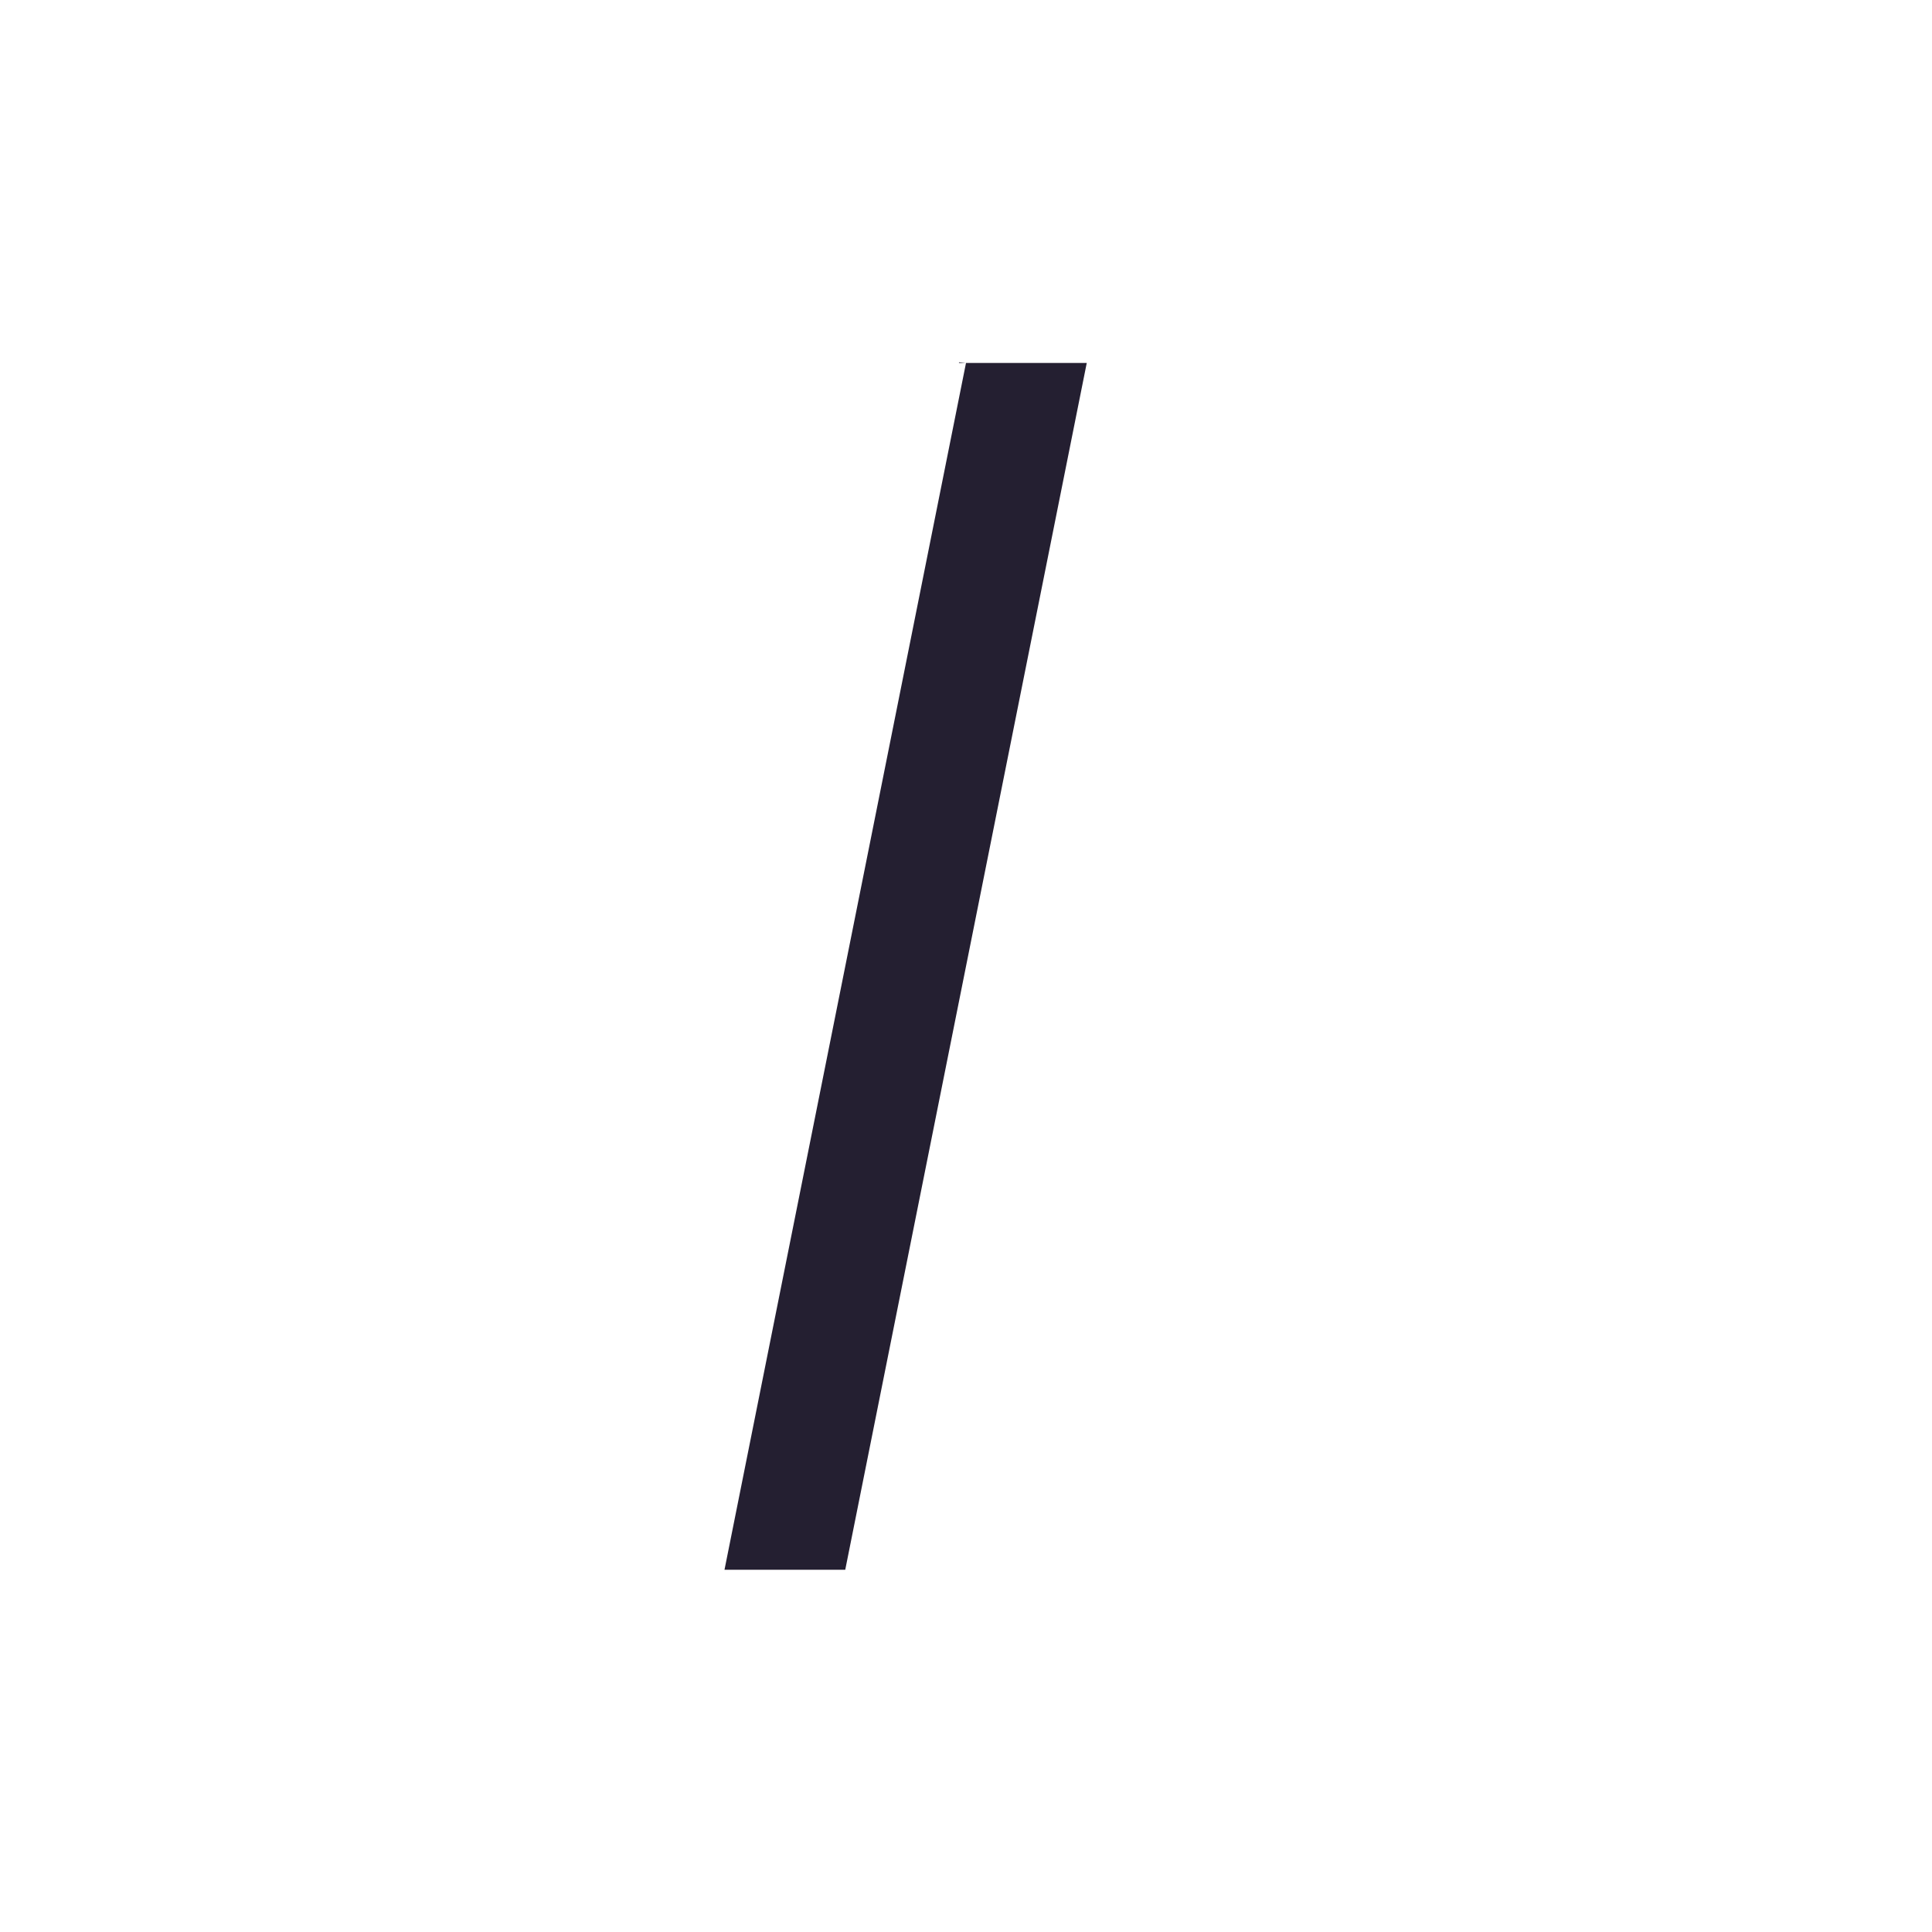
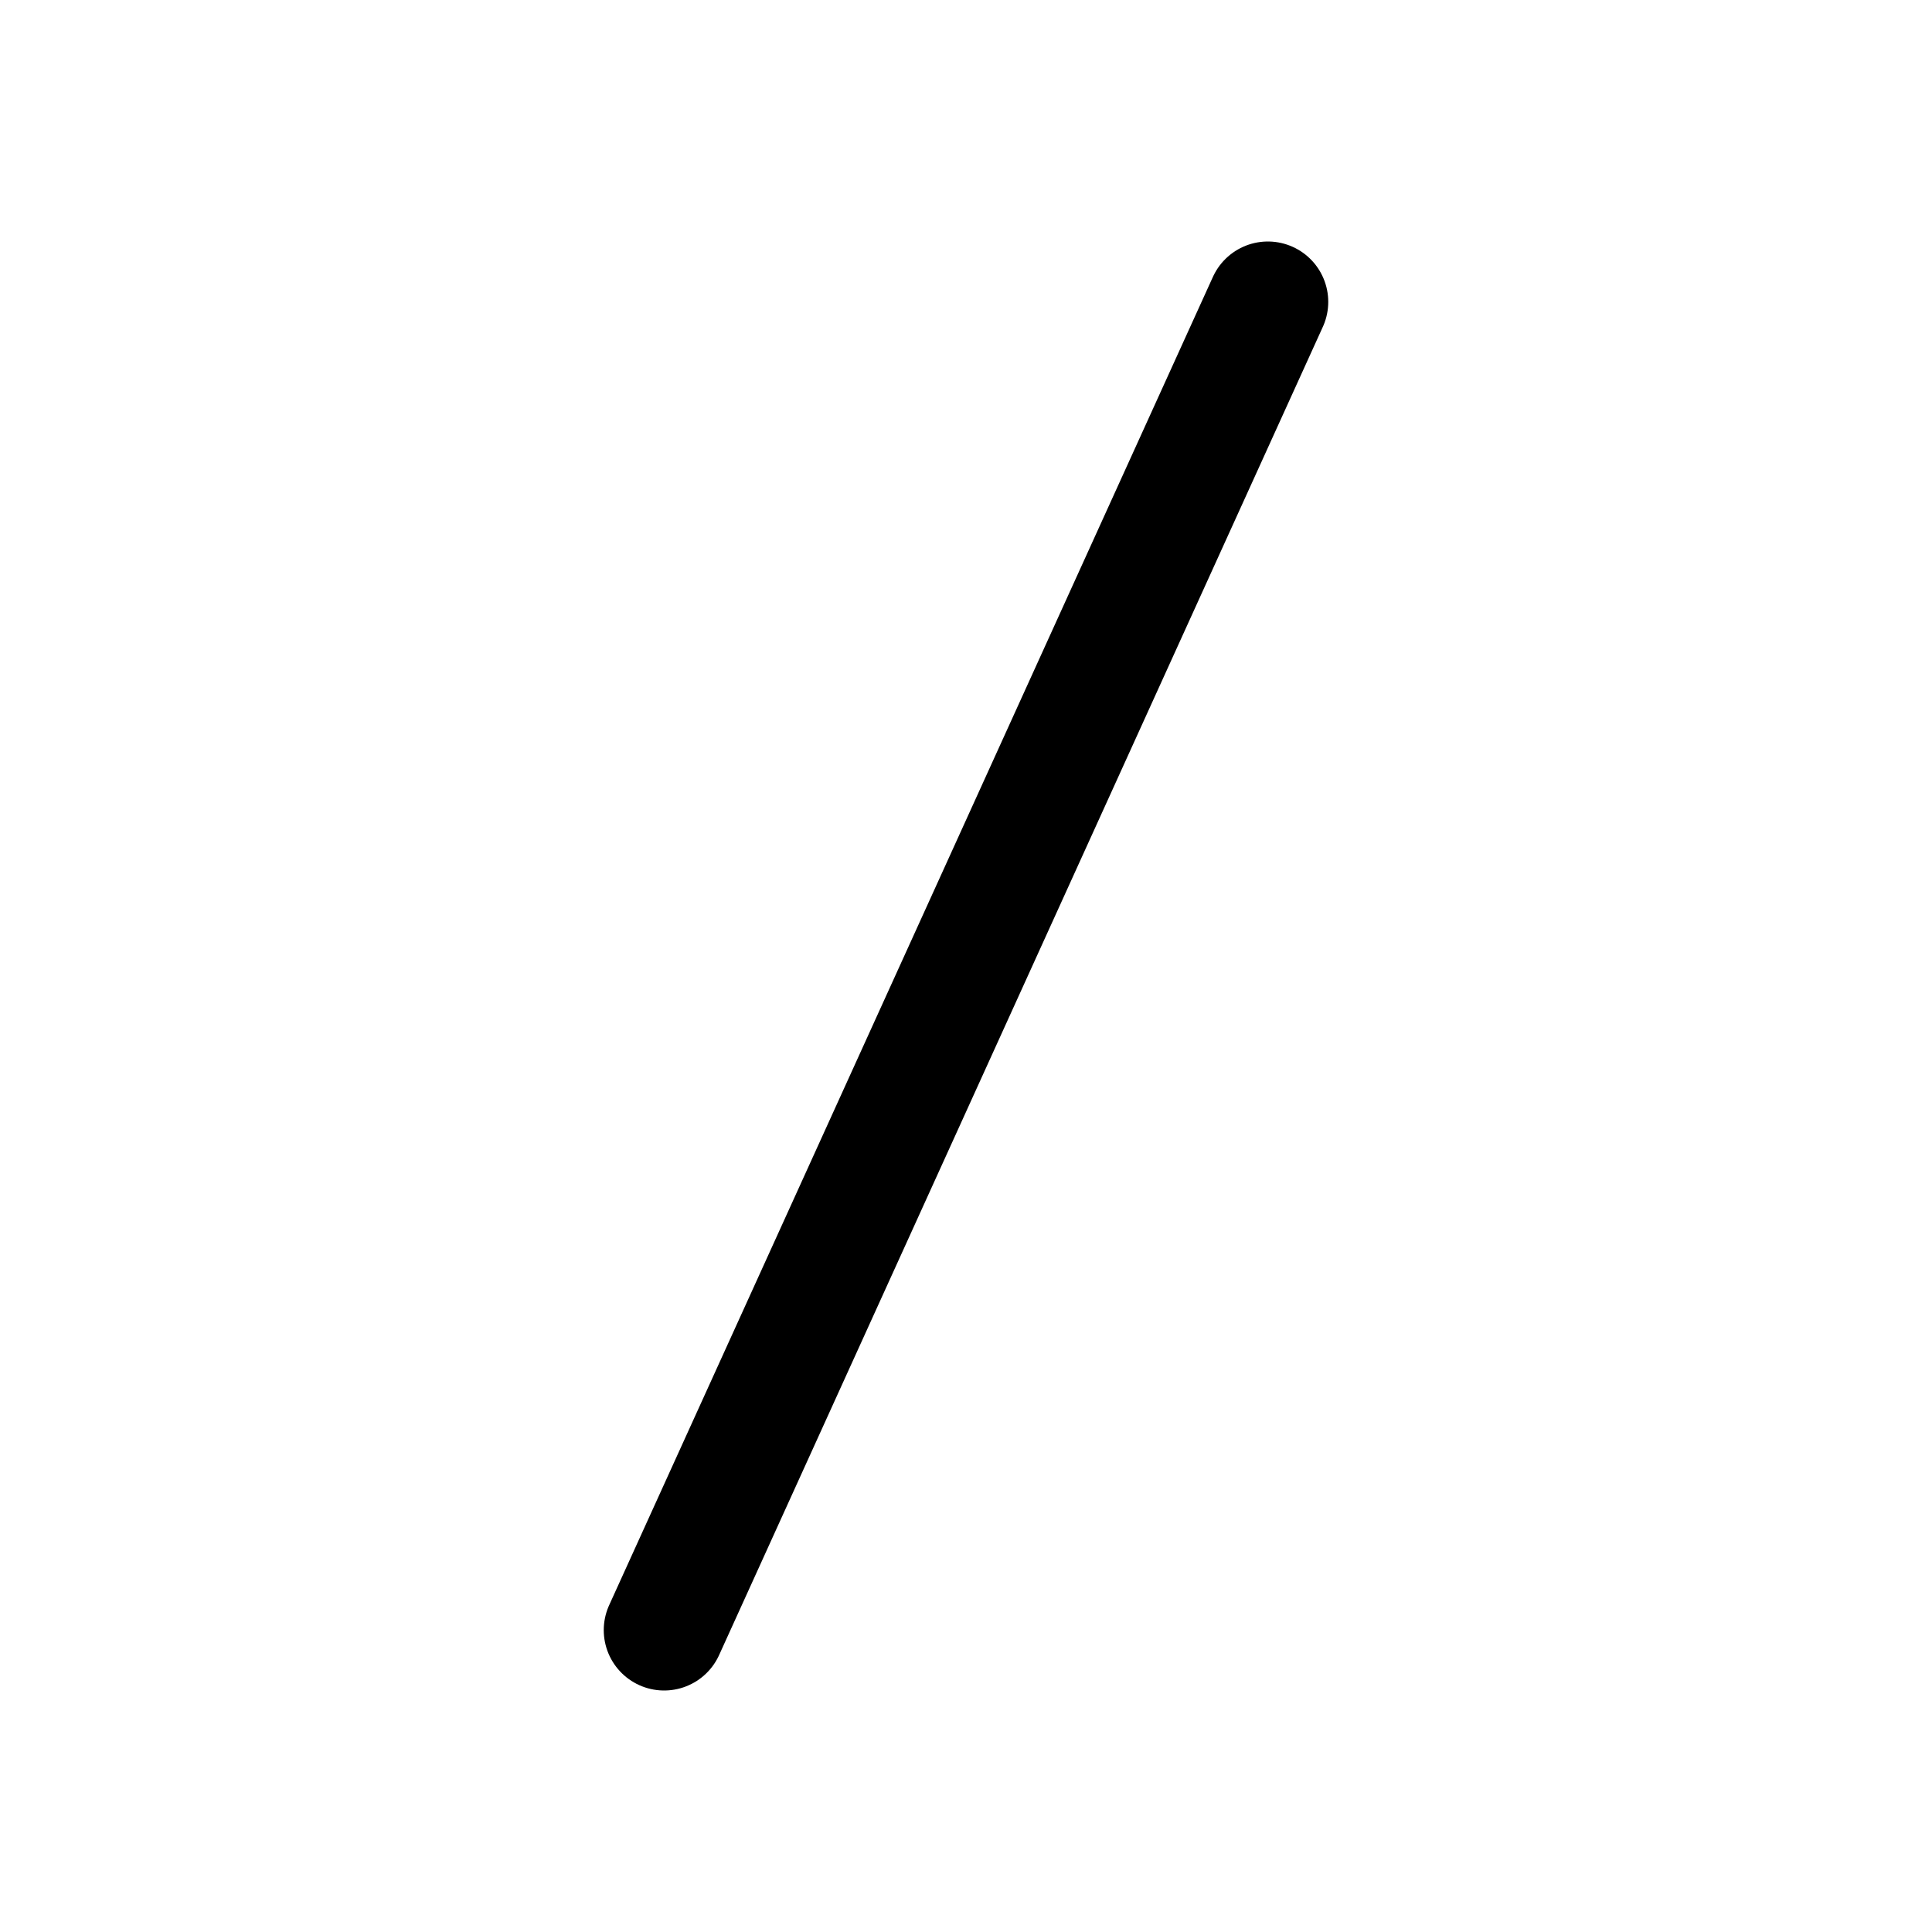
<svg xmlns="http://www.w3.org/2000/svg" width="16" height="16" version="1.1" id="svg4">
  <defs id="defs8" />
-   <path d="m 8,3.006 v 0 L 7.943,3 7.941,3.006 H 8 l -2,9.994 v 0 0 h 1 v 0 0 L 9,3.006 v 0 0 0 0 z" fill="#363636" id="path2" style="fill:#241f31;stroke-width:1" />
+   <path style="fill:none;stroke:#000000;stroke-width:1px;stroke-linecap:round;stroke-linejoin:round;stroke-opacity:1" d="m 10.5,2.5 -5,11" id="path937" />
</svg>
